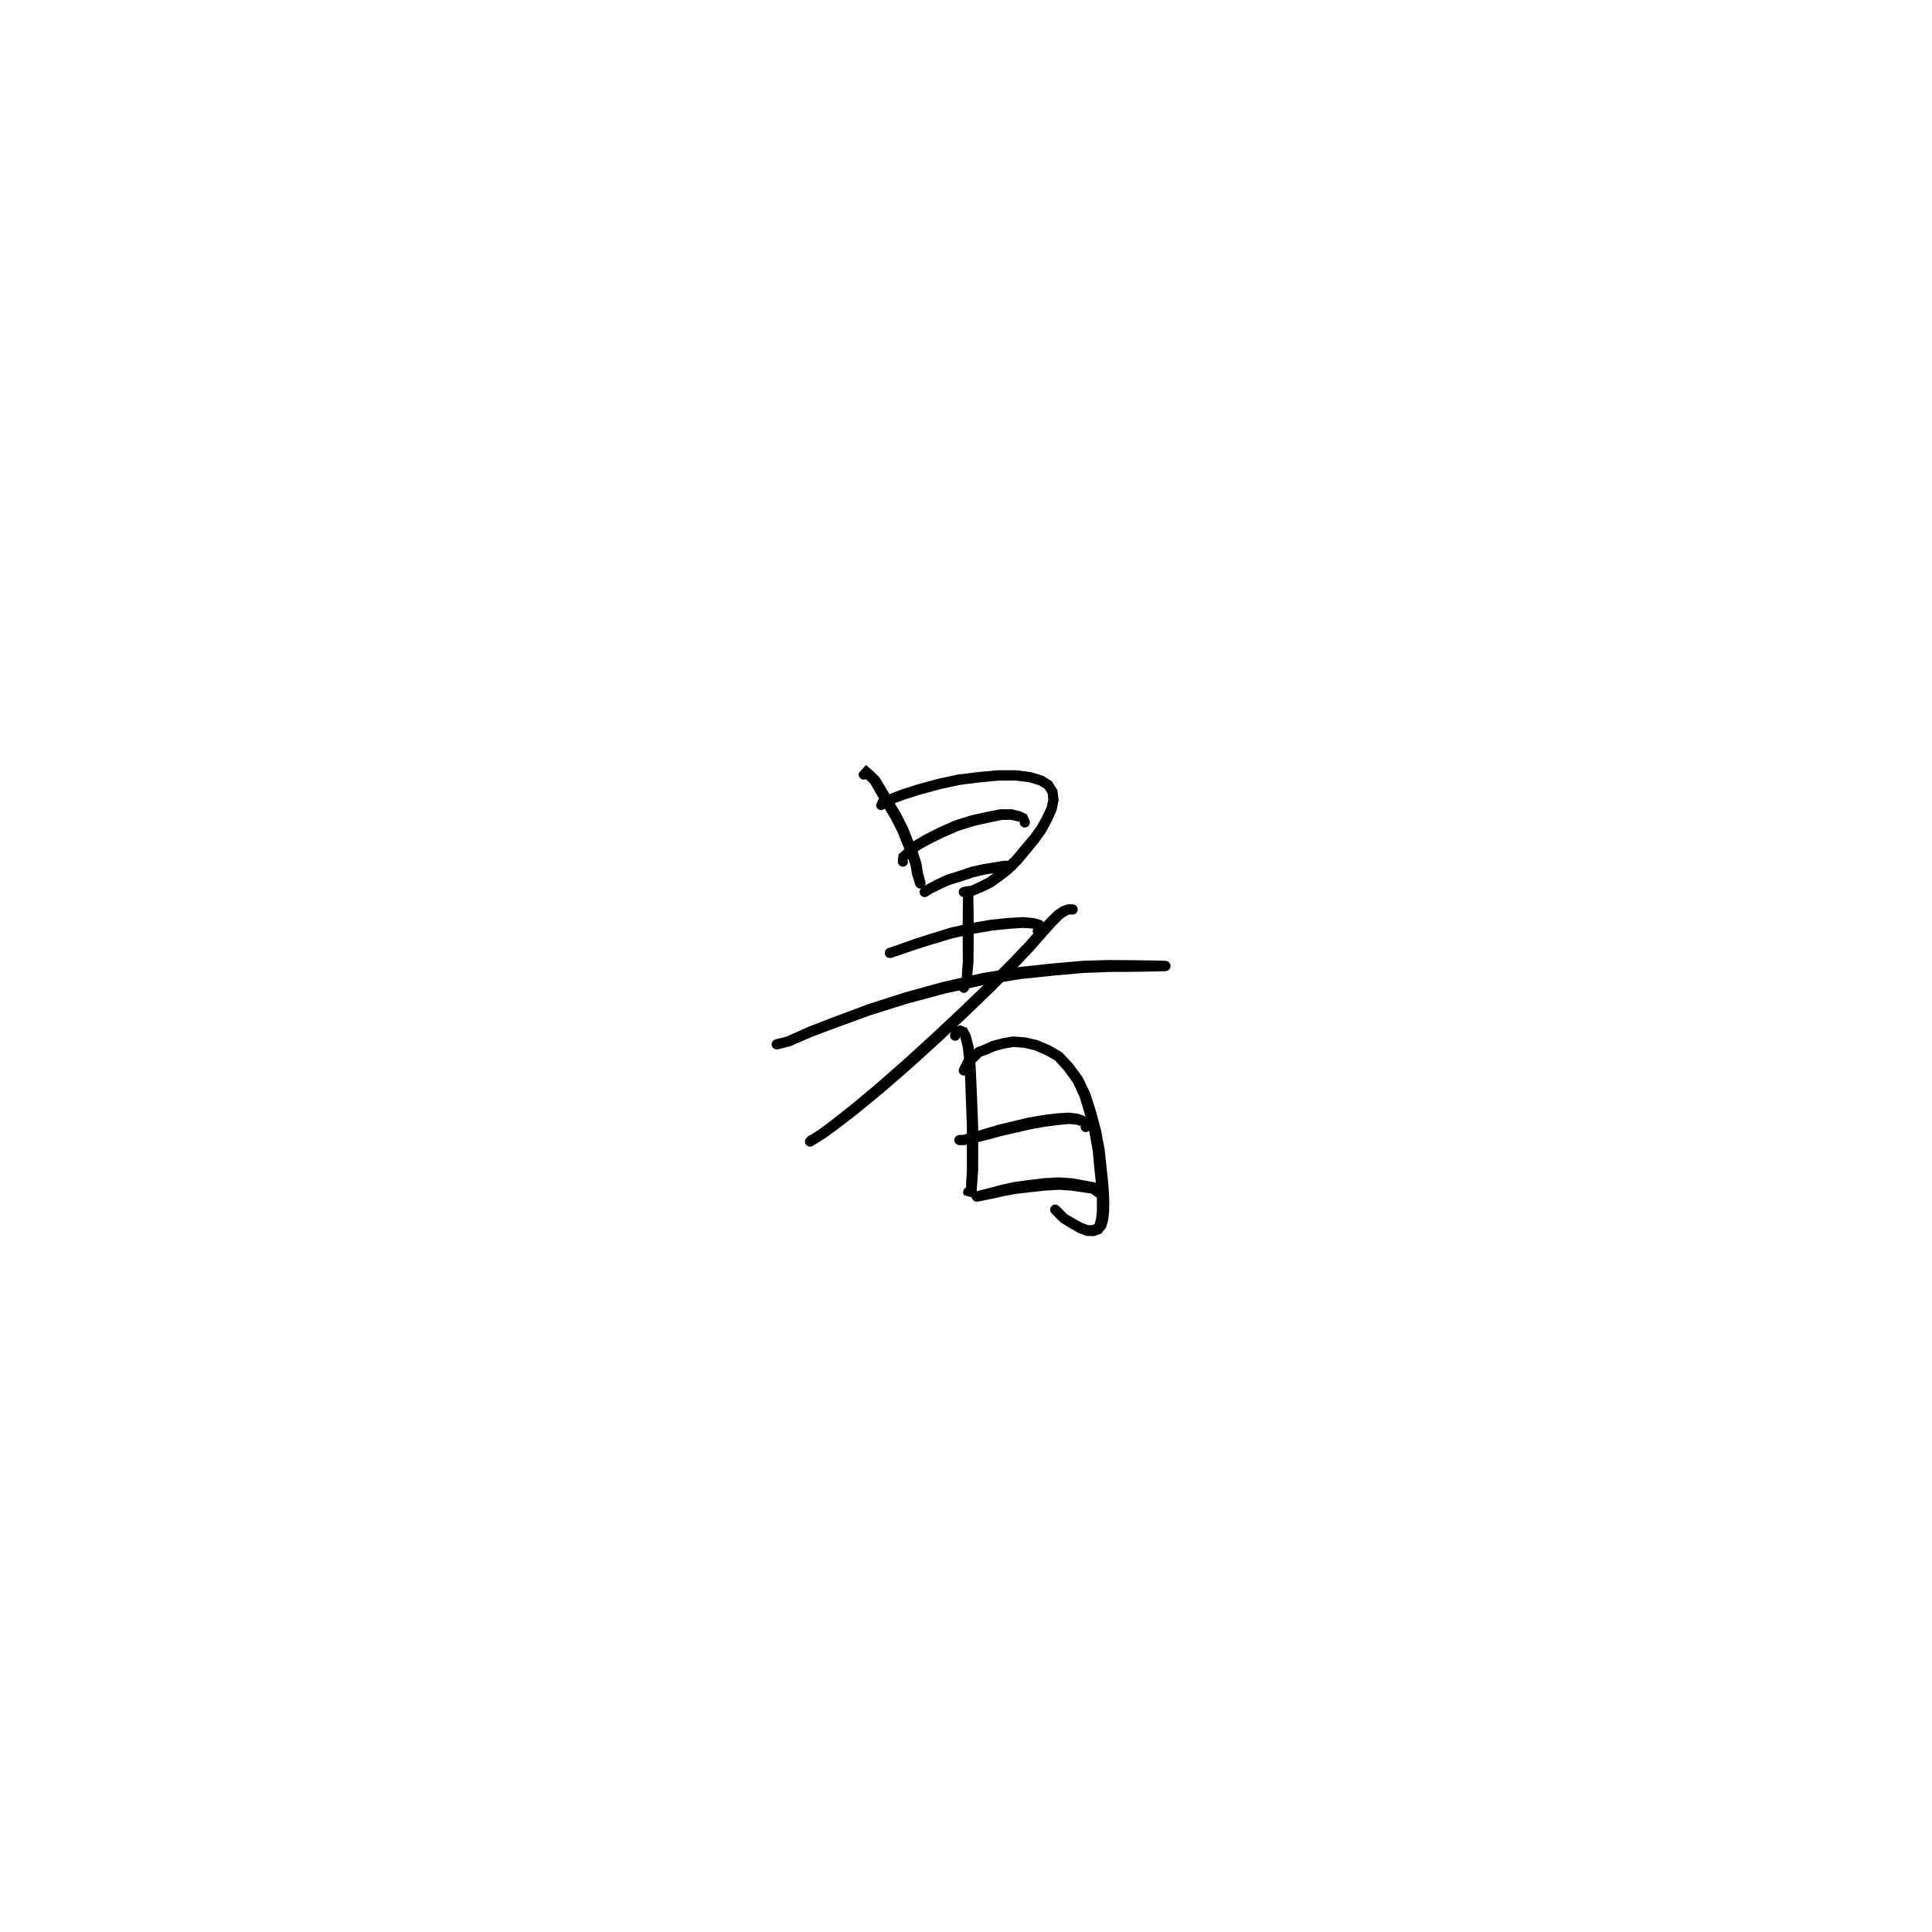
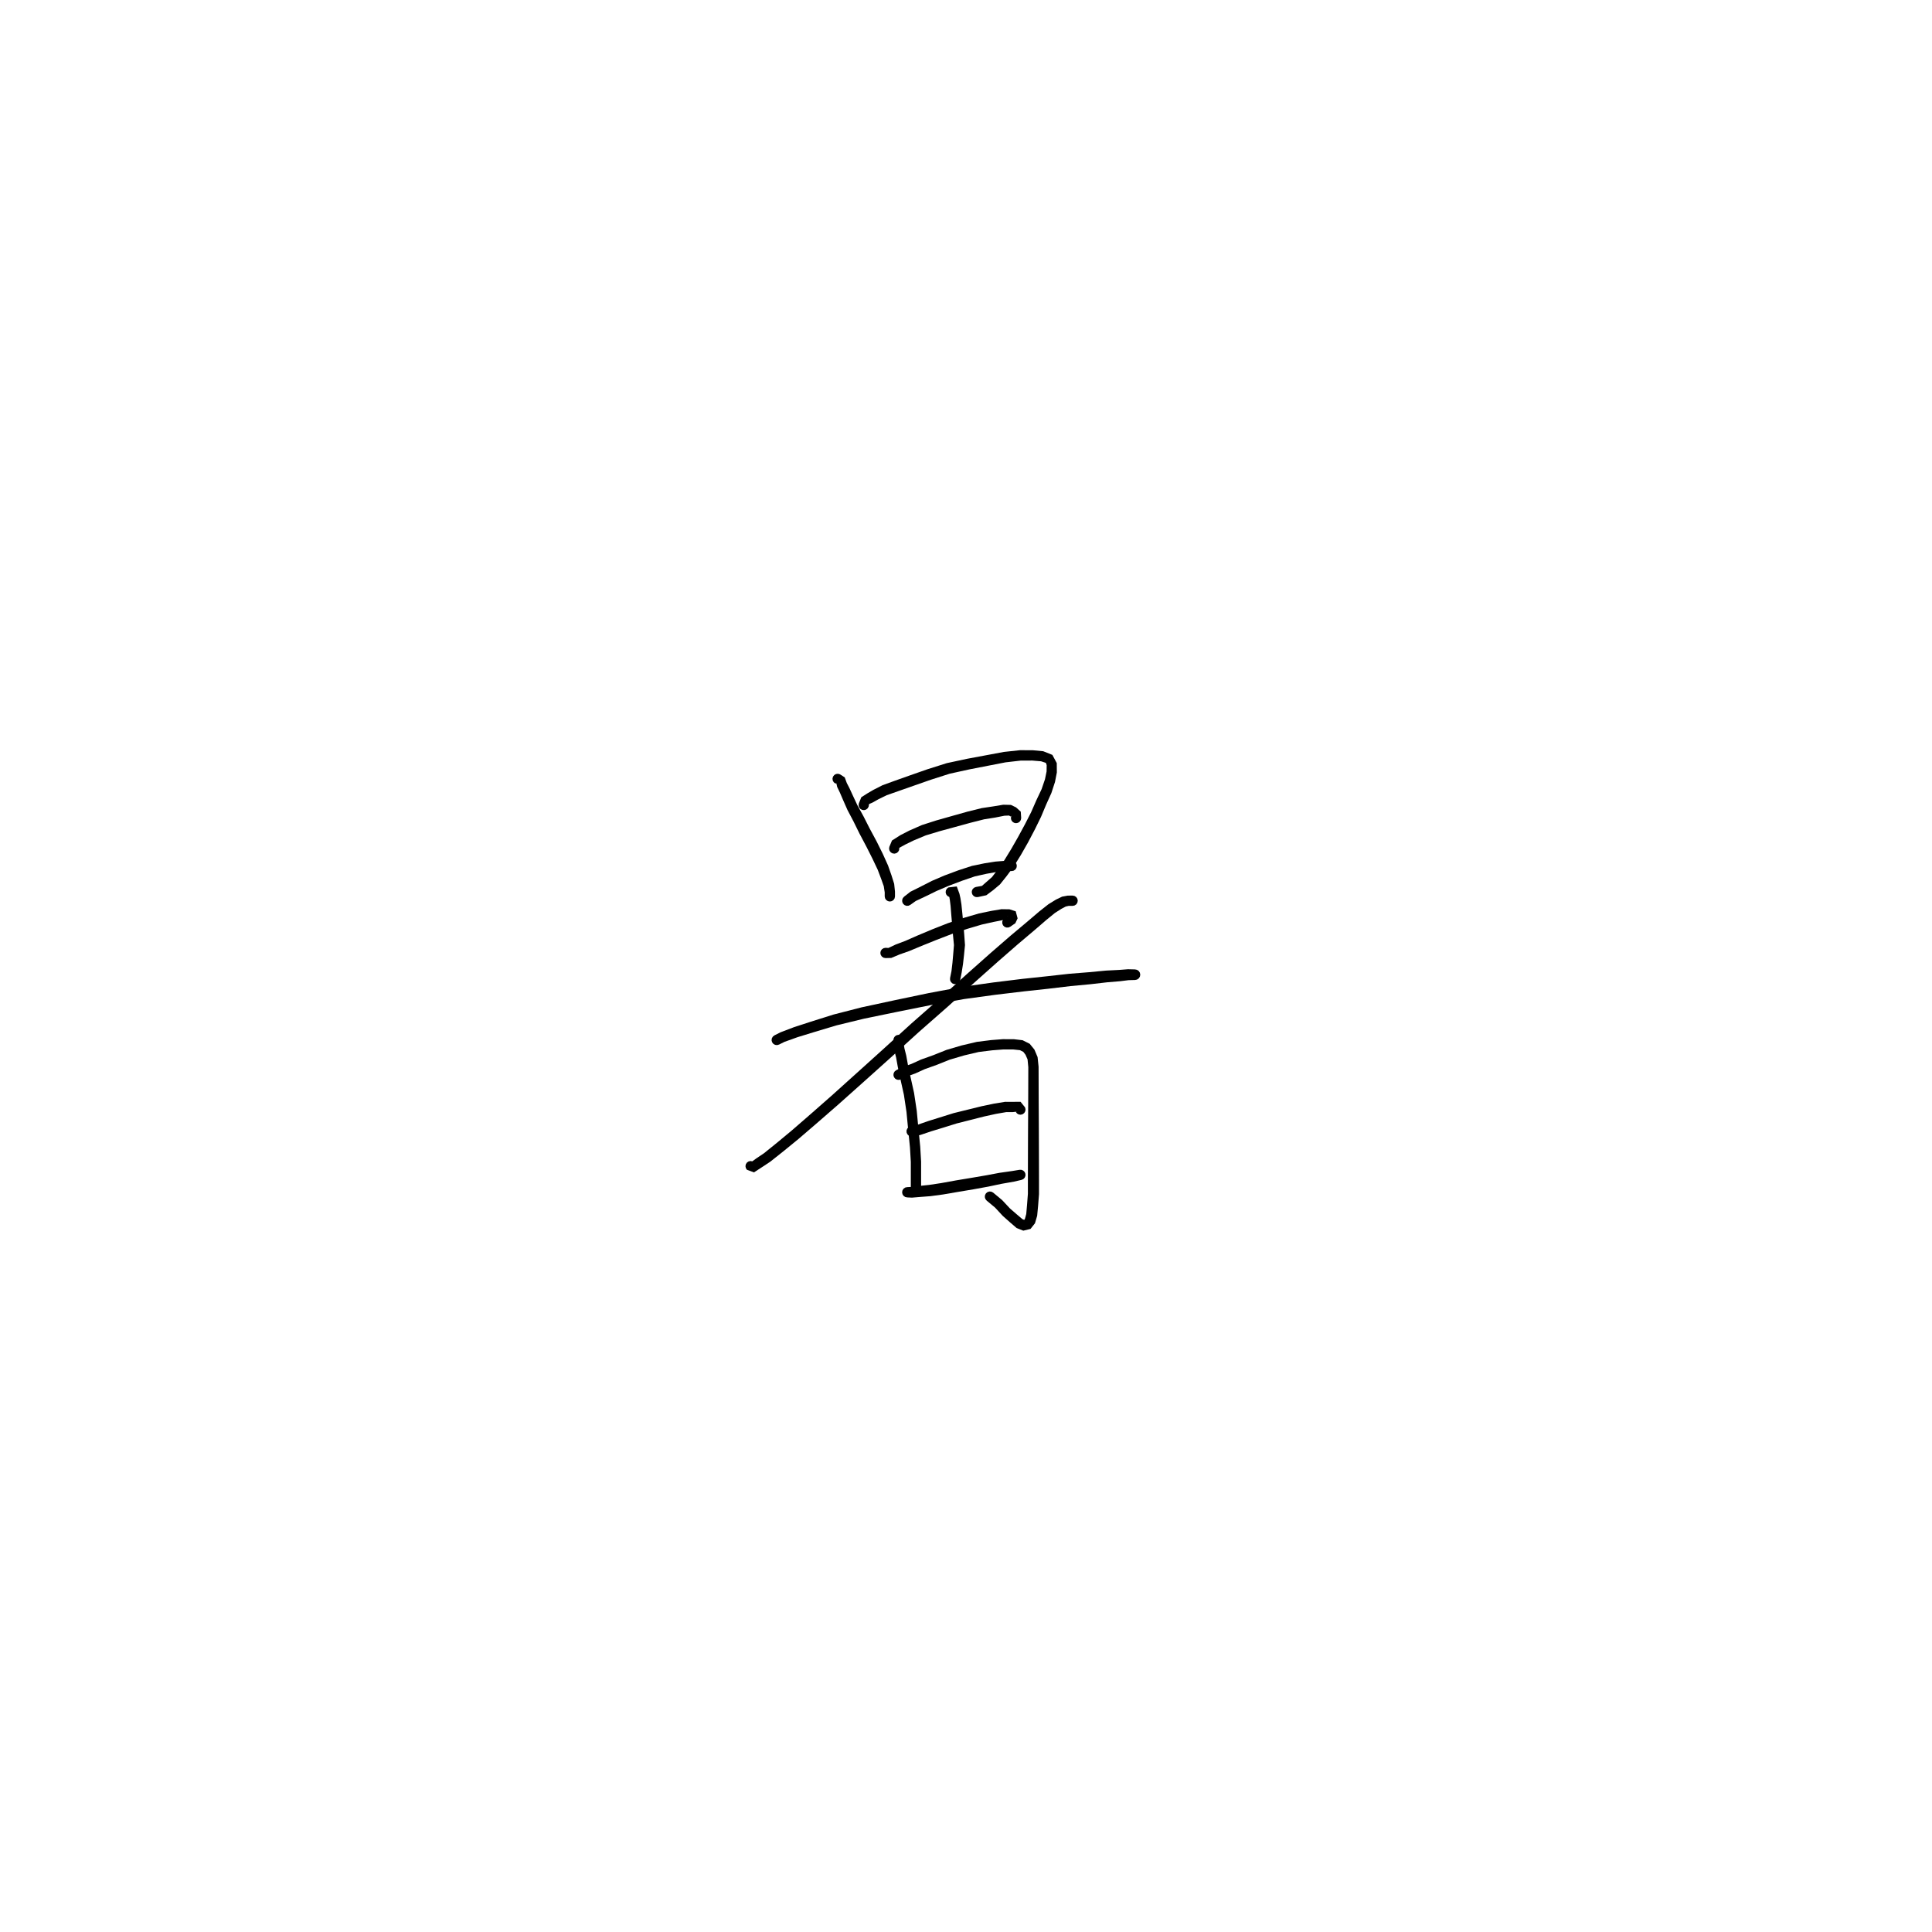
<svg xmlns="http://www.w3.org/2000/svg" viewBox="-300 -300 900 900" width="900" height="900" overflow="visible">
-   <path d="M 104.638 61.569 L 102.694 61.207 L 103.38 62.938 L 105.561 65.147 L 108.213 69.818 L 111.45 75.518 L 115.055 81.537 L 118.205 87.842 L 120.604 93.831 L 122.608 98.625 L 124.177 103.205 L 124.857 107.327 L 126.35 112.162 L 126.789 113.016 L 127.521 113.637 L 128.435 113.931 L 129.392 113.852 L 130.246 113.414 L 130.867 112.681 L 131.161 111.767 L 131.082 110.811 L 129.873 106.187 L 129.202 101.93 L 127.528 96.78 L 125.477 91.845 L 123.011 85.672 L 119.674 79.004 L 115.982 72.861 L 112.733 67.209 L 109.709 62.151 L 107.026 59.495 L 103.387 56.361 L 100.092 60.053 L 99.975 60.981 L 100.222 61.882 L 100.795 62.621 L 101.607 63.084 L 102.535 63.201 L 103.436 62.954 L 104.175 62.381 Z" fill="black" fill-rule="nonzero" />
-   <path d="M 112.869 75 L 111.685 76.402 L 116.266 74.409 L 121.404 72.449 L 129.002 70.065 L 137.816 67.667 L 146.966 65.662 L 156.547 64.451 L 165.318 63.636 L 173.177 63.62 L 179.312 64.374 L 184.124 65.851 L 186.616 67.37 L 188.078 69.716 L 188.34 72.441 L 187.626 75.853 L 185.7 79.978 L 182.943 85.023 L 179.817 89.24 L 175.778 94.015 L 171.786 98.786 L 167.923 102.662 L 164.057 105.802 L 159.824 108.942 L 156.054 110.877 L 152.352 112.57 L 148.593 113.177 L 147.718 113.508 L 147.037 114.148 L 146.652 115 L 146.623 115.934 L 146.954 116.809 L 147.594 117.49 L 148.446 117.875 L 149.38 117.904 L 153.729 117.16 L 158.136 115.339 L 162.473 113.221 L 167.16 109.874 L 171.401 106.527 L 175.646 102.295 L 179.763 97.336 L 183.832 92.382 L 187.192 87.679 L 190.111 82.184 L 192.239 77.391 L 193.147 72.694 L 192.597 68.121 L 190.005 63.981 L 186.012 61.446 L 180.283 59.68 L 173.444 58.812 L 165.087 58.797 L 156.02 59.603 L 146.142 60.825 L 136.644 62.873 L 127.619 65.34 L 119.813 67.821 L 114.409 69.916 L 109.261 72.247 L 108.077 75 L 108.259 75.917 L 108.779 76.694 L 109.556 77.214 L 110.473 77.396 L 111.39 77.214 L 112.167 76.694 L 112.687 75.917 Z" fill="black" fill-rule="nonzero" />
-   <path d="M 123.004 101.351 L 122.63 100.611 L 125.04 98.731 L 128.105 96.077 L 132.738 93.427 L 139.128 90.284 L 146.25 87.141 L 153.713 84.784 L 160.867 83.172 L 166.696 81.957 L 171.038 81.914 L 173.829 82.598 L 174.995 82.775 L 175.092 83.866 L 175.555 84.678 L 176.293 85.251 L 177.195 85.498 L 178.123 85.381 L 178.935 84.918 L 179.508 84.18 L 179.755 83.278 L 179.638 82.35 L 178.384 79.387 L 175.225 77.943 L 171.529 77.005 L 166.141 76.962 L 159.808 78.179 L 152.368 79.81 L 144.426 82.319 L 136.953 85.662 L 130.37 89.006 L 125.273 92.031 L 121.852 95.053 L 118.586 98.038 L 118.212 101.351 L 118.394 102.268 L 118.914 103.046 L 119.691 103.565 L 120.608 103.748 L 121.525 103.565 L 122.303 103.046 L 122.822 102.268 Z" fill="black" fill-rule="nonzero" />
-   <path d="M 132.072 117.534 L 133.947 116.28 L 138.299 114.097 L 142.56 112.186 L 147.723 110.619 L 153.728 108.622 L 158.797 107.431 L 163.584 106.604 L 168.145 105.777 L 171.284 105.775 L 172.201 105.592 L 172.978 105.073 L 173.498 104.295 L 173.68 103.378 L 173.498 102.461 L 172.978 101.684 L 172.201 101.165 L 171.284 100.982 L 167.666 100.98 L 162.768 101.775 L 157.825 102.569 L 152.353 103.811 L 146.196 105.868 L 140.819 107.543 L 136.16 109.686 L 131.594 112.098 L 129.414 113.547 L 128.752 114.207 L 128.394 115.071 L 128.393 116.006 L 128.749 116.87 L 129.41 117.532 L 130.273 117.89 L 131.208 117.891 Z" fill="black" fill-rule="nonzero" />
-   <path d="M 115.285 146.192 L 119.364 144.837 L 127.057 142.184 L 134.72 139.802 L 143.946 137.031 L 153.125 135.073 L 162.313 133.477 L 170.279 132.673 L 176.554 132.24 L 181.033 132.577 L 183.268 133.171 L 182.963 132.941 L 183.602 131.611 L 182.688 131.511 L 181.876 131.974 L 181.303 132.712 L 181.056 133.614 L 181.173 134.542 L 181.636 135.354 L 182.374 135.927 L 183.276 136.174 L 184.204 136.057 L 187.344 134.605 L 187.172 130.573 L 185.246 128.721 L 181.805 127.693 L 176.554 127.22 L 169.856 127.597 L 161.606 128.415 L 152.145 130.062 L 142.675 132.158 L 133.253 135.063 L 125.511 137.546 L 117.798 140.298 L 113.769 141.646 L 112.957 142.109 L 112.384 142.847 L 112.137 143.749 L 112.254 144.677 L 112.717 145.489 L 113.455 146.062 L 114.357 146.309 Z" fill="black" fill-rule="nonzero" />
-   <path d="M 148.617 115.541 L 148.609 117.568 L 148.555 120 L 148.517 123.243 L 148.481 126.892 L 148.451 131.757 L 148.456 137.027 L 148.488 142.703 L 148.529 147.874 L 148.163 152.663 L 147.993 156.911 L 146.843 159.064 L 146.596 159.965 L 146.713 160.893 L 147.176 161.705 L 147.915 162.278 L 148.817 162.525 L 149.744 162.408 L 150.557 161.945 L 151.13 161.207 L 152.683 157.954 L 153.053 153.012 L 153.498 148.072 L 153.539 142.703 L 153.571 137.027 L 153.576 131.757 L 153.546 126.892 L 153.51 123.243 L 153.472 120 L 153.418 117.568 L 153.41 115.541 L 153.227 114.624 L 152.708 113.846 L 151.931 113.327 L 151.014 113.144 L 150.097 113.327 L 149.319 113.846 L 148.8 114.624 Z" fill="black" fill-rule="nonzero" />
-   <path d="M 62.406 188.811 L 68.079 187.4 L 78.974 182.697 L 90.683 178.319 L 106.045 172.735 L 122.58 167.568 L 140.32 162.798 L 158.436 158.827 L 175.718 156.044 L 191.019 154.453 L 204.706 153.229 L 216.338 152.79 L 225.203 152.731 L 232.095 152.656 L 237.365 152.565 L 240.203 152.495 L 242.905 152.417 L 243.83 152.233 L 244.615 151.709 L 245.138 150.925 L 245.322 150 L 245.138 149.075 L 244.615 148.291 L 243.83 147.767 L 242.905 147.583 L 240.203 147.505 L 237.365 147.435 L 232.095 147.344 L 225.203 147.269 L 216.229 147.21 L 204.348 147.581 L 190.468 148.79 L 174.957 150.443 L 157.375 153.335 L 139.004 157.472 L 121.069 162.432 L 104.36 167.805 L 88.912 173.573 L 77.108 178.114 L 66.38 182.87 L 61.243 184.162 L 60.398 184.561 L 59.77 185.254 L 59.454 186.134 L 59.5 187.068 L 59.899 187.913 L 60.591 188.541 L 61.472 188.857 Z M 242.905 147.583 L 242.23 147.604 L 241.313 147.786 L 240.535 148.306 L 240.016 149.083 L 239.833 150 L 240.016 150.917 L 240.535 151.694 L 241.313 152.214 L 242.23 152.396 L 242.905 152.417 L 243.83 152.233 L 244.615 151.709 L 245.138 150.925 L 245.322 150 L 245.138 149.075 L 244.615 148.291 L 243.83 147.767 Z" fill="black" fill-rule="nonzero" />
-   <path d="M 199.662 121.252 L 197.161 121.28 L 194.428 122.296 L 191.543 124.176 L 188.076 127.56 L 183.532 132.449 L 177.448 139.291 L 169.374 147.726 L 159.265 157.811 L 147.536 169.129 L 134.596 181.269 L 121.264 193.414 L 108.365 204.759 L 96.697 214.489 L 87.465 221.79 L 81.514 226.214 L 76.078 229.727 L 75.399 230.374 L 75.019 231.232 L 74.997 232.169 L 75.335 233.044 L 75.982 233.723 L 76.84 234.102 L 77.777 234.125 L 78.652 233.787 L 84.297 230.272 L 90.508 225.778 L 99.924 218.484 L 111.77 208.754 L 124.817 197.396 L 138.242 185.218 L 151.248 173.033 L 163.032 161.648 L 173.194 151.463 L 181.336 142.871 L 187.413 135.929 L 191.789 131.088 L 194.809 127.986 L 196.788 126.623 L 198.109 126.017 L 199.662 126.045 L 200.579 125.862 L 201.357 125.343 L 201.876 124.566 L 202.058 123.649 L 201.876 122.732 L 201.357 121.954 L 200.579 121.435 Z M 79.065 233.456 L 79.735 232.775 L 80.254 231.998 L 80.437 231.081 L 80.254 230.164 L 79.735 229.387 L 78.958 228.867 L 78.041 228.685 L 77.124 228.867 L 76.346 229.387 L 75.665 230.057 L 75.144 230.837 L 74.961 231.757 L 75.144 232.677 L 75.665 233.456 L 76.445 233.977 L 77.365 234.16 L 78.285 233.977 Z" fill="black" fill-rule="nonzero" />
-   <path d="M 147.206 183.19 L 147.303 182.1 L 147.365 182.411 L 146.733 181.99 L 147.456 183.618 L 148.542 188.129 L 149.278 194.79 L 149.642 203.621 L 150.02 214.153 L 150.406 225.05 L 150.397 235.541 L 150.41 245.203 L 150.057 251.208 L 150.01 256.49 L 153.007 254.076 L 152.347 253.414 L 151.483 253.056 L 150.548 253.055 L 149.684 253.412 L 149.023 254.072 L 148.664 254.935 L 148.663 255.87 L 149.02 256.735 L 154.72 258.374 L 155.214 251.495 L 155.671 245.338 L 155.684 235.541 L 155.675 224.95 L 155.25 213.955 L 154.817 203.406 L 154.371 194.399 L 153.485 187.277 L 152.139 182.057 L 150.429 178.821 L 147.365 177.589 L 143.914 178.711 L 142.659 181.675 L 142.542 182.602 L 142.789 183.504 L 143.362 184.243 L 144.175 184.706 L 145.102 184.823 L 146.004 184.576 L 146.743 184.002 Z" fill="black" fill-rule="nonzero" />
-   <path d="M 151.13 199.72 L 152.946 196.012 L 155.077 194.347 L 157.191 192.177 L 160.05 191.174 L 163.58 189.61 L 167.752 188.481 L 172.193 187.722 L 176.992 188.101 L 181.858 189.223 L 187.208 191.53 L 191.595 194.075 L 195.685 198.616 L 199.894 204.415 L 202.898 210.949 L 205.191 218.44 L 207.518 227.624 L 209.045 236.343 L 209.799 244.345 L 210.58 251.996 L 210.969 258.745 L 210.983 263.794 L 210.65 267.48 L 210.099 269.658 L 209.788 270.258 L 208.96 270.654 L 207.053 270.749 L 204.365 269.788 L 200.878 267.9 L 197.105 265.696 L 193.248 261.819 L 192.471 261.3 L 191.554 261.117 L 190.637 261.3 L 189.86 261.819 L 189.34 262.597 L 189.158 263.514 L 189.34 264.431 L 189.86 265.208 L 194.111 269.439 L 198.446 272.1 L 202.257 274.266 L 206.055 275.738 L 209.823 275.832 L 213.05 274.607 L 215.171 271.963 L 216.241 268.466 L 216.72 264.044 L 216.734 258.553 L 216.312 251.518 L 215.472 243.763 L 214.604 235.549 L 212.887 226.43 L 210.349 216.966 L 207.777 209.051 L 204.295 201.802 L 199.585 195.438 L 194.756 190.249 L 189.414 187.118 L 183.412 184.561 L 177.738 183.25 L 171.997 182.818 L 166.708 183.681 L 161.961 184.984 L 158.193 186.664 L 154.566 188.094 L 151.815 190.788 L 149.081 193.178 L 146.843 197.577 L 146.596 198.479 L 146.713 199.406 L 147.176 200.219 L 147.915 200.792 L 148.817 201.039 L 149.744 200.922 L 150.557 200.459 Z" fill="black" fill-rule="nonzero" />
-   <path d="M 146.959 233.477 L 149.383 233.457 L 152.43 232.693 L 156.096 231.951 L 160.645 230.789 L 166.287 229.253 L 173.132 227.685 L 179.952 226.101 L 186.698 224.898 L 193.052 224.074 L 198.041 223.602 L 201.183 223.88 L 203.192 224.485 L 203.661 224.163 L 203.347 225 L 203.529 225.917 L 204.049 226.694 L 204.826 227.214 L 205.743 227.396 L 206.66 227.214 L 207.438 226.694 L 207.957 225.917 L 208.139 225 L 207.826 221.783 L 205.051 219.839 L 202.195 218.823 L 198.041 218.29 L 192.489 218.629 L 185.869 219.426 L 178.831 220.656 L 171.868 222.315 L 164.929 223.99 L 159.22 225.697 L 154.85 226.968 L 151.219 227.848 L 148.59 228.705 L 146.959 228.685 L 146.042 228.867 L 145.265 229.387 L 144.746 230.164 L 144.563 231.081 L 144.746 231.998 L 145.265 232.775 L 146.042 233.295 Z" fill="black" fill-rule="nonzero" />
-   <path d="M 155.649 259.757 L 158.339 259.172 L 162.562 258.336 L 167.41 257.231 L 173.351 256.143 L 179.737 255.412 L 186.539 254.65 L 193.176 254.254 L 198.939 254.621 L 203.667 255.333 L 208.175 255.947 L 210.287 257.455 L 211.188 257.888 L 212.187 257.942 L 213.13 257.61 L 213.874 256.943 L 214.307 256.041 L 214.361 255.043 L 214.029 254.1 L 213.362 253.355 L 210.068 250.81 L 204.576 249.803 L 199.575 248.893 L 193.176 248.449 L 186.029 248.864 L 179.047 249.723 L 172.46 250.614 L 166.238 251.958 L 161.356 253.286 L 157.202 254.342 L 154.486 255.108 L 153.641 255.507 L 153.013 256.2 L 152.697 257.08 L 152.743 258.014 L 153.142 258.859 L 153.835 259.487 L 154.715 259.803 Z" fill="black" fill-rule="nonzero" />
+   <path d="M 89.131 64.981 L 89.604 64.906 L 89.991 66.597 L 91.221 69.146 L 92.784 72.784 L 94.806 77.361 L 97.613 82.689 L 100.416 88.38 L 103.639 94.471 L 106.459 100.071 L 108.884 105.189 L 110.507 109.488 L 111.704 112.866 L 112.138 115.724 L 112.131 117.568 L 112.313 118.485 L 112.833 119.262 L 113.61 119.781 L 114.527 119.964 L 115.444 119.781 L 116.221 119.262 L 116.741 118.485 L 116.923 117.568 L 116.916 115.357 L 116.539 111.728 L 115.304 107.809 L 113.684 103.189 L 111.243 97.767 L 108.388 92.015 L 105.125 85.944 L 102.252 80.284 L 99.383 75.072 L 97.351 70.729 L 95.671 67.07 L 94.468 64.754 L 93.504 62.121 L 91.274 60.695 L 90.373 60.448 L 89.445 60.565 L 88.633 61.028 L 88.059 61.766 L 87.812 62.668 L 87.929 63.596 L 88.392 64.408 Z" fill="black" fill-rule="nonzero" />
+   <path d="M 104.638 75.758 L 104.854 74.559 L 106.412 73.888 L 109.202 72.329 L 113.064 70.436 L 118.623 68.485 L 125.512 66.067 L 133.581 63.244 L 142.347 60.44 L 151.519 58.419 L 159.993 56.768 L 168.414 55.13 L 175.489 54.314 L 180.917 54.297 L 184.979 54.642 L 187.199 55.368 L 187.583 56.416 L 187.544 59.343 L 186.79 63.013 L 185.225 67.603 L 182.787 72.77 L 180.326 78.387 L 177.489 83.941 L 174.245 89.942 L 171.037 95.544 L 167.881 100.704 L 164.758 105.072 L 162.141 108.548 L 159.572 110.801 L 157.43 112.687 L 154.598 113.191 L 153.734 113.55 L 153.074 114.211 L 152.717 115.076 L 152.718 116.01 L 153.077 116.874 L 153.738 117.534 L 154.603 117.891 L 155.538 117.89 L 159.462 117.043 L 162.725 114.604 L 165.832 111.993 L 168.89 108.171 L 172.254 103.62 L 175.585 98.24 L 178.863 92.49 L 182.106 86.329 L 184.944 80.532 L 187.349 74.798 L 189.775 69.424 L 191.454 64.285 L 192.321 59.846 L 192.282 55.476 L 190.234 51.659 L 185.967 49.952 L 181.11 49.487 L 175.186 49.47 L 167.667 50.275 L 159.062 51.881 L 150.508 53.473 L 141.031 55.506 L 131.959 58.377 L 123.813 61.231 L 116.917 63.677 L 111.125 65.781 L 106.879 67.942 L 103.993 69.626 L 101.227 71.386 L 100.092 74.242 L 99.975 75.17 L 100.222 76.072 L 100.795 76.81 L 101.607 77.273 L 102.535 77.39 L 103.436 77.143 L 104.175 76.57 Z" fill="black" fill-rule="nonzero" />
+   <path d="M 118.827 96.028 L 118.934 94.948 L 121.788 93.379 L 125.71 91.475 L 131.223 89.17 L 137.565 87.248 L 144.834 85.266 L 152.106 83.271 L 158.446 81.666 L 163.61 80.847 L 167.92 79.993 L 170.022 79.911 L 170.875 80.377 L 171.108 79.998 L 170.915 81.081 L 171.097 81.998 L 171.616 82.775 L 172.394 83.295 L 173.311 83.477 L 174.228 83.295 L 175.005 82.775 L 175.525 81.998 L 175.707 81.081 L 175.513 78.11 L 173.314 76.109 L 170.924 74.954 L 167.351 74.872 L 162.742 75.639 L 157.365 76.442 L 150.732 78.08 L 143.41 80.139 L 136.084 82.211 L 129.453 84.343 L 123.614 86.903 L 119.428 89.053 L 115.525 91.539 L 114.281 94.513 L 114.164 95.44 L 114.411 96.342 L 114.984 97.081 L 115.796 97.544 L 116.724 97.66 L 117.626 97.414 L 118.364 96.84 Z" fill="black" fill-rule="nonzero" />
+   <path d="M 124.073 121.512 L 126.585 119.722 L 131.464 117.418 L 136.289 115.055 L 141.842 112.68 L 148.227 110.267 L 154.12 108.255 L 159.591 107.035 L 164.298 106.203 L 168.714 105.772 L 171.284 105.775 L 172.201 105.592 L 172.978 105.073 L 173.498 104.295 L 173.68 103.378 L 173.498 102.461 L 172.978 101.684 L 172.201 101.165 L 171.284 100.982 L 168.448 100.985 L 163.675 101.365 L 158.652 102.154 L 152.772 103.366 L 146.503 105.409 L 139.914 107.86 L 134.117 110.35 L 129.212 112.852 L 124.091 115.413 L 121.197 117.678 L 120.573 118.374 L 120.263 119.256 L 120.314 120.189 L 120.718 121.032 L 121.414 121.657 L 122.296 121.967 L 123.23 121.916 Z" fill="black" fill-rule="nonzero" />
+   <path d="M 112.5 146.315 L 115.192 146.246 L 119.098 144.603 L 123.577 143.031 L 129.314 140.636 L 136.185 137.862 L 143.409 135.085 L 150.601 132.693 L 157.356 130.692 L 162.879 129.465 L 167.092 128.627 L 169.86 128.572 L 170.218 128.448 L 169.331 126.792 L 169.589 126.684 L 167.928 127.736 L 167.266 128.396 L 166.907 129.26 L 166.906 130.195 L 167.263 131.059 L 167.923 131.721 L 168.787 132.079 L 169.722 132.08 L 170.586 131.724 L 172.978 130.073 L 174.047 127.803 L 173.16 124.525 L 170.275 123.591 L 166.556 123.535 L 161.85 124.319 L 156.022 125.524 L 148.993 127.577 L 141.591 130.05 L 134.22 132.949 L 127.308 135.851 L 121.693 138.32 L 117.253 139.992 L 113.862 141.592 L 112.5 141.523 L 111.583 141.705 L 110.806 142.225 L 110.286 143.002 L 110.104 143.919 L 110.286 144.836 L 110.806 145.613 L 111.583 146.133 Z" fill="black" fill-rule="nonzero" />
+   <path d="M 143.977 117.684 L 142.819 116.782 L 142.107 117.174 L 142.465 119.195 L 142.805 121.903 L 143.156 126.316 L 143.541 130.767 L 143.945 135.623 L 144.387 140.27 L 144.041 144.49 L 143.691 148.492 L 143.244 152.309 L 142.583 155.611 L 142.582 156.546 L 142.939 157.41 L 143.599 158.072 L 144.462 158.431 L 145.397 158.432 L 146.262 158.075 L 146.923 157.414 L 147.282 156.551 L 147.972 153.097 L 148.607 149.075 L 149.068 144.969 L 149.532 140.27 L 149.163 135.188 L 148.756 130.314 L 148.331 125.846 L 147.871 121.34 L 147.4 118.373 L 146.947 116.34 L 145.695 112.948 L 141.834 113.397 L 141.095 113.971 L 140.632 114.783 L 140.515 115.71 L 140.762 116.612 L 141.335 117.351 L 142.148 117.814 L 143.075 117.931 Z" fill="black" fill-rule="nonzero" />
+   <path d="M 62.896 186.603 L 65.439 185.337 L 71.54 183.154 L 79.2 180.802 L 89.683 177.658 L 102.561 174.524 L 117.929 171.365 L 133.718 168.188 L 149.043 165.414 L 163.552 163.428 L 176.888 161.832 L 188.228 160.608 L 198.739 159.356 L 208.038 158.482 L 215.714 157.596 L 221.765 157.092 L 225.752 156.599 L 228.716 156.516 L 229.658 156.328 L 230.457 155.795 L 230.991 154.996 L 231.178 154.054 L 230.991 153.112 L 230.457 152.313 L 229.658 151.78 L 228.716 151.592 L 225.464 151.51 L 221.343 151.826 L 215.232 152.134 L 207.503 152.87 L 198.153 153.617 L 187.583 154.797 L 176.22 156.006 L 162.799 157.653 L 148.119 159.721 L 132.634 162.623 L 116.8 165.933 L 101.358 169.26 L 88.29 172.612 L 77.692 175.954 L 69.947 178.467 L 63.615 180.879 L 60.753 182.316 L 60.014 182.889 L 59.551 183.702 L 59.434 184.629 L 59.681 185.531 L 60.254 186.27 L 61.067 186.733 L 61.994 186.85 Z M 228.716 151.592 L 228.041 151.658 L 227.124 151.84 L 226.346 152.36 L 225.827 153.137 L 225.644 154.054 L 225.827 154.971 L 226.346 155.748 L 227.124 156.268 L 228.041 156.45 L 228.716 156.516 L 229.658 156.328 L 230.457 155.795 L 230.991 154.996 L 231.178 154.054 L 230.991 153.112 L 230.457 152.313 L 229.658 151.78 Z" fill="black" fill-rule="nonzero" />
+   <path d="M 199.662 117.198 L 197.396 117.207 L 194.77 117.694 L 191.94 119.054 L 188.449 121.189 L 184.231 124.51 L 178.522 129.371 L 170.799 135.853 L 161.439 143.972 L 150.467 153.71 L 137.901 165.05 L 124.524 176.816 L 111.143 188.998 L 99.002 199.953 L 87.279 210.507 L 77.585 219.023 L 68.71 226.725 L 61.878 232.395 L 55.893 237.226 L 52.359 239.605 L 49.448 241.694 L 51.357 241.549 L 50.579 241.029 L 49.662 240.847 L 48.745 241.029 L 47.968 241.549 L 47.448 242.326 L 47.266 243.243 L 47.448 244.16 L 47.968 244.938 L 51.228 246.144 L 55.074 243.639 L 58.837 241.152 L 65.013 236.254 L 71.966 230.572 L 80.929 222.869 L 90.694 214.358 L 102.485 203.831 L 114.668 192.894 L 128.043 180.752 L 141.423 169.004 L 153.992 157.642 L 164.912 147.92 L 174.201 139.822 L 181.883 133.332 L 187.525 128.463 L 191.416 125.297 L 194.411 123.379 L 196.447 122.306 L 197.874 121.982 L 199.662 121.991 L 200.579 121.808 L 201.357 121.289 L 201.876 120.512 L 202.058 119.595 L 201.876 118.678 L 201.357 117.9 L 200.579 117.381 Z" fill="black" fill-rule="nonzero" />
+   <path d="M 116.185 184.459 L 116.194 186.703 L 116.64 189.422 L 117.445 192.657 L 118.247 197.094 L 119.472 202.812 L 121.079 210.031 L 122.275 217.994 L 123.084 226.449 L 123.895 234.518 L 124.294 241.296 L 124.293 246.486 L 124.293 251.351 L 124.293 253.378 L 124.475 254.295 L 124.995 255.073 L 125.772 255.592 L 126.689 255.775 L 127.606 255.592 L 128.384 255.073 L 128.903 254.295 L 129.085 253.378 L 129.085 251.351 L 129.085 246.486 L 129.084 241.136 L 128.672 234.131 L 127.862 225.983 L 127.049 217.412 L 125.812 209.159 L 124.176 201.783 L 122.969 196.149 L 122.149 191.667 L 121.333 188.416 L 120.968 186.27 L 120.977 184.459 L 120.795 183.542 L 120.275 182.765 L 119.498 182.246 L 118.581 182.063 L 117.664 182.246 L 116.887 182.765 L 116.367 183.542 Z" fill="black" fill-rule="nonzero" />
+   <path d="M 119.653 202.819 L 122.196 201.54 L 126.375 200.058 L 130.822 198.036 L 136.458 196.024 L 142.468 193.617 L 149.194 191.641 L 155.902 190.06 L 162.206 189.275 L 167.326 188.881 L 171.981 188.88 L 175.126 189.207 L 176.679 189.979 L 177.727 191.343 L 178.681 193.522 L 179.024 197.136 L 179.011 201.892 L 178.995 207.162 L 178.972 213.243 L 178.936 220.135 L 178.899 227.432 L 178.871 234.73 L 178.848 242.432 L 178.832 249.73 L 178.832 256.127 L 178.438 261.272 L 178.068 265.523 L 177.465 267.724 L 177.107 268.341 L 177.236 268.326 L 176.301 267.948 L 173.69 265.727 L 170.538 263.009 L 166.851 259.071 L 162.683 255.592 L 161.861 255.145 L 160.932 255.046 L 160.035 255.311 L 159.308 255.898 L 158.861 256.72 L 158.762 257.649 L 159.027 258.546 L 159.615 259.273 L 163.555 262.55 L 167.164 266.451 L 170.499 269.408 L 173.564 272.052 L 176.683 273.295 L 180.055 272.47 L 182.129 269.844 L 183.149 266.369 L 183.589 261.701 L 184.006 256.305 L 184.006 249.73 L 183.99 242.432 L 183.967 234.73 L 183.938 227.432 L 183.902 220.135 L 183.866 213.243 L 183.843 207.162 L 183.827 201.892 L 183.813 196.918 L 183.346 192.424 L 181.867 188.928 L 179.673 186.237 L 176.361 184.577 L 172.209 184.093 L 167.134 184.092 L 161.713 184.508 L 155.044 185.345 L 147.968 187.008 L 140.91 189.085 L 134.758 191.543 L 129.042 193.586 L 124.571 195.618 L 120.371 197.109 L 117.509 198.532 L 116.771 199.106 L 116.308 199.918 L 116.191 200.846 L 116.438 201.747 L 117.011 202.486 L 117.823 202.949 L 118.751 203.066 Z" fill="black" fill-rule="nonzero" />
+   <path d="M 125.132 229.377 L 128.717 228.718 L 133.944 226.96 L 139.189 225.367 L 145.611 223.359 L 152.021 221.733 L 158.464 220.097 L 164.04 218.874 L 168.686 218.075 L 171.741 218.071 L 173.904 217.814 L 173.195 217.964 L 173.768 218.702 L 174.58 219.165 L 175.508 219.282 L 176.409 219.035 L 177.148 218.462 L 177.611 217.65 L 177.728 216.722 L 177.481 215.82 L 175.42 213.267 L 171.637 213.28 L 168.206 213.276 L 163.122 214.099 L 157.347 215.309 L 150.817 216.915 L 144.254 218.533 L 137.703 220.579 L 132.408 222.229 L 127.364 223.984 L 124.192 224.677 L 123.329 225.036 L 122.668 225.698 L 122.311 226.562 L 122.312 227.497 L 122.671 228.36 L 123.333 229.021 L 124.197 229.378 Z" fill="black" fill-rule="nonzero" />
+   <path d="M 122.635 257.802 L 124.829 257.903 L 128.96 257.561 L 133.49 257.218 L 139.279 256.436 L 146.203 255.248 L 153.499 254.026 L 160.425 252.763 L 166.474 251.482 L 172.389 250.444 L 175.808 249.647 L 176.671 249.288 L 177.332 248.626 L 177.689 247.762 L 177.688 246.827 L 177.329 245.964 L 176.667 245.304 L 175.803 244.947 L 174.868 244.948 L 171.53 245.502 L 165.553 246.356 L 159.44 247.507 L 152.582 248.676 L 145.284 249.888 L 138.424 251.132 L 132.861 251.971 L 128.472 252.439 L 124.496 252.908 L 122.635 253.009 L 121.718 253.192 L 120.941 253.711 L 120.421 254.488 L 120.239 255.405 L 120.421 256.322 L 120.941 257.1 L 121.718 257.619 Z" fill="black" fill-rule="nonzero" />
</svg>
